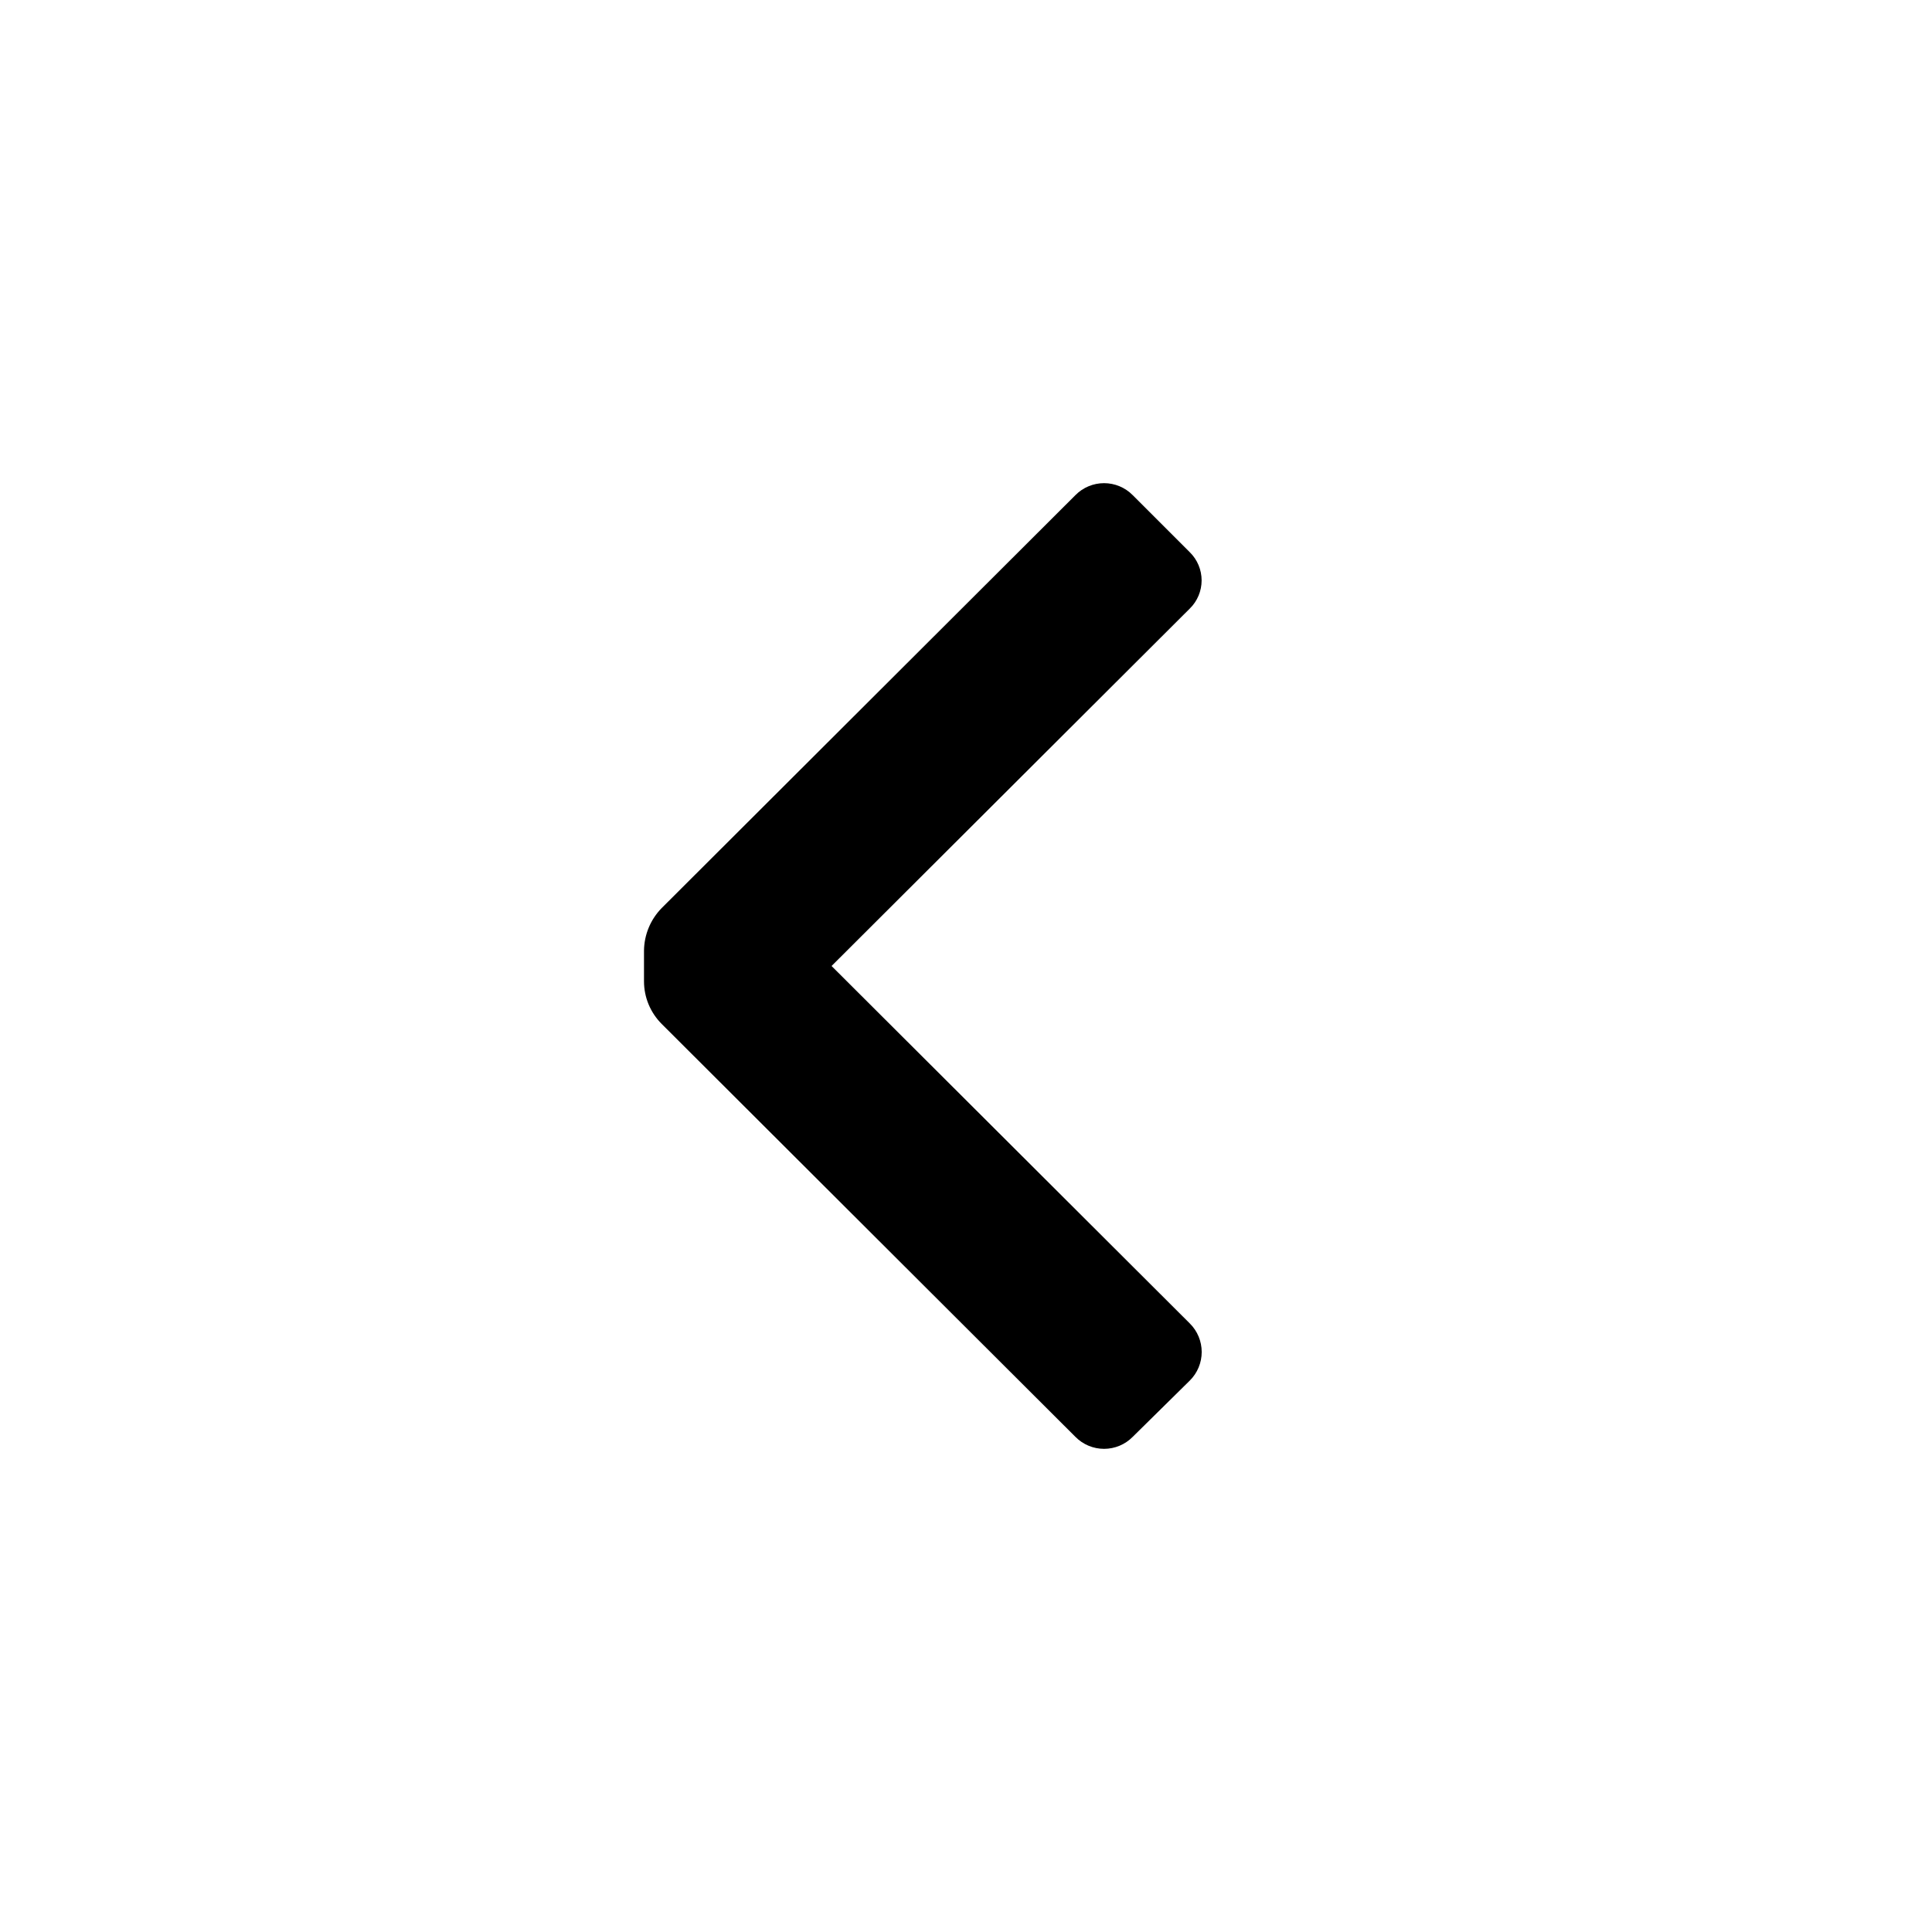
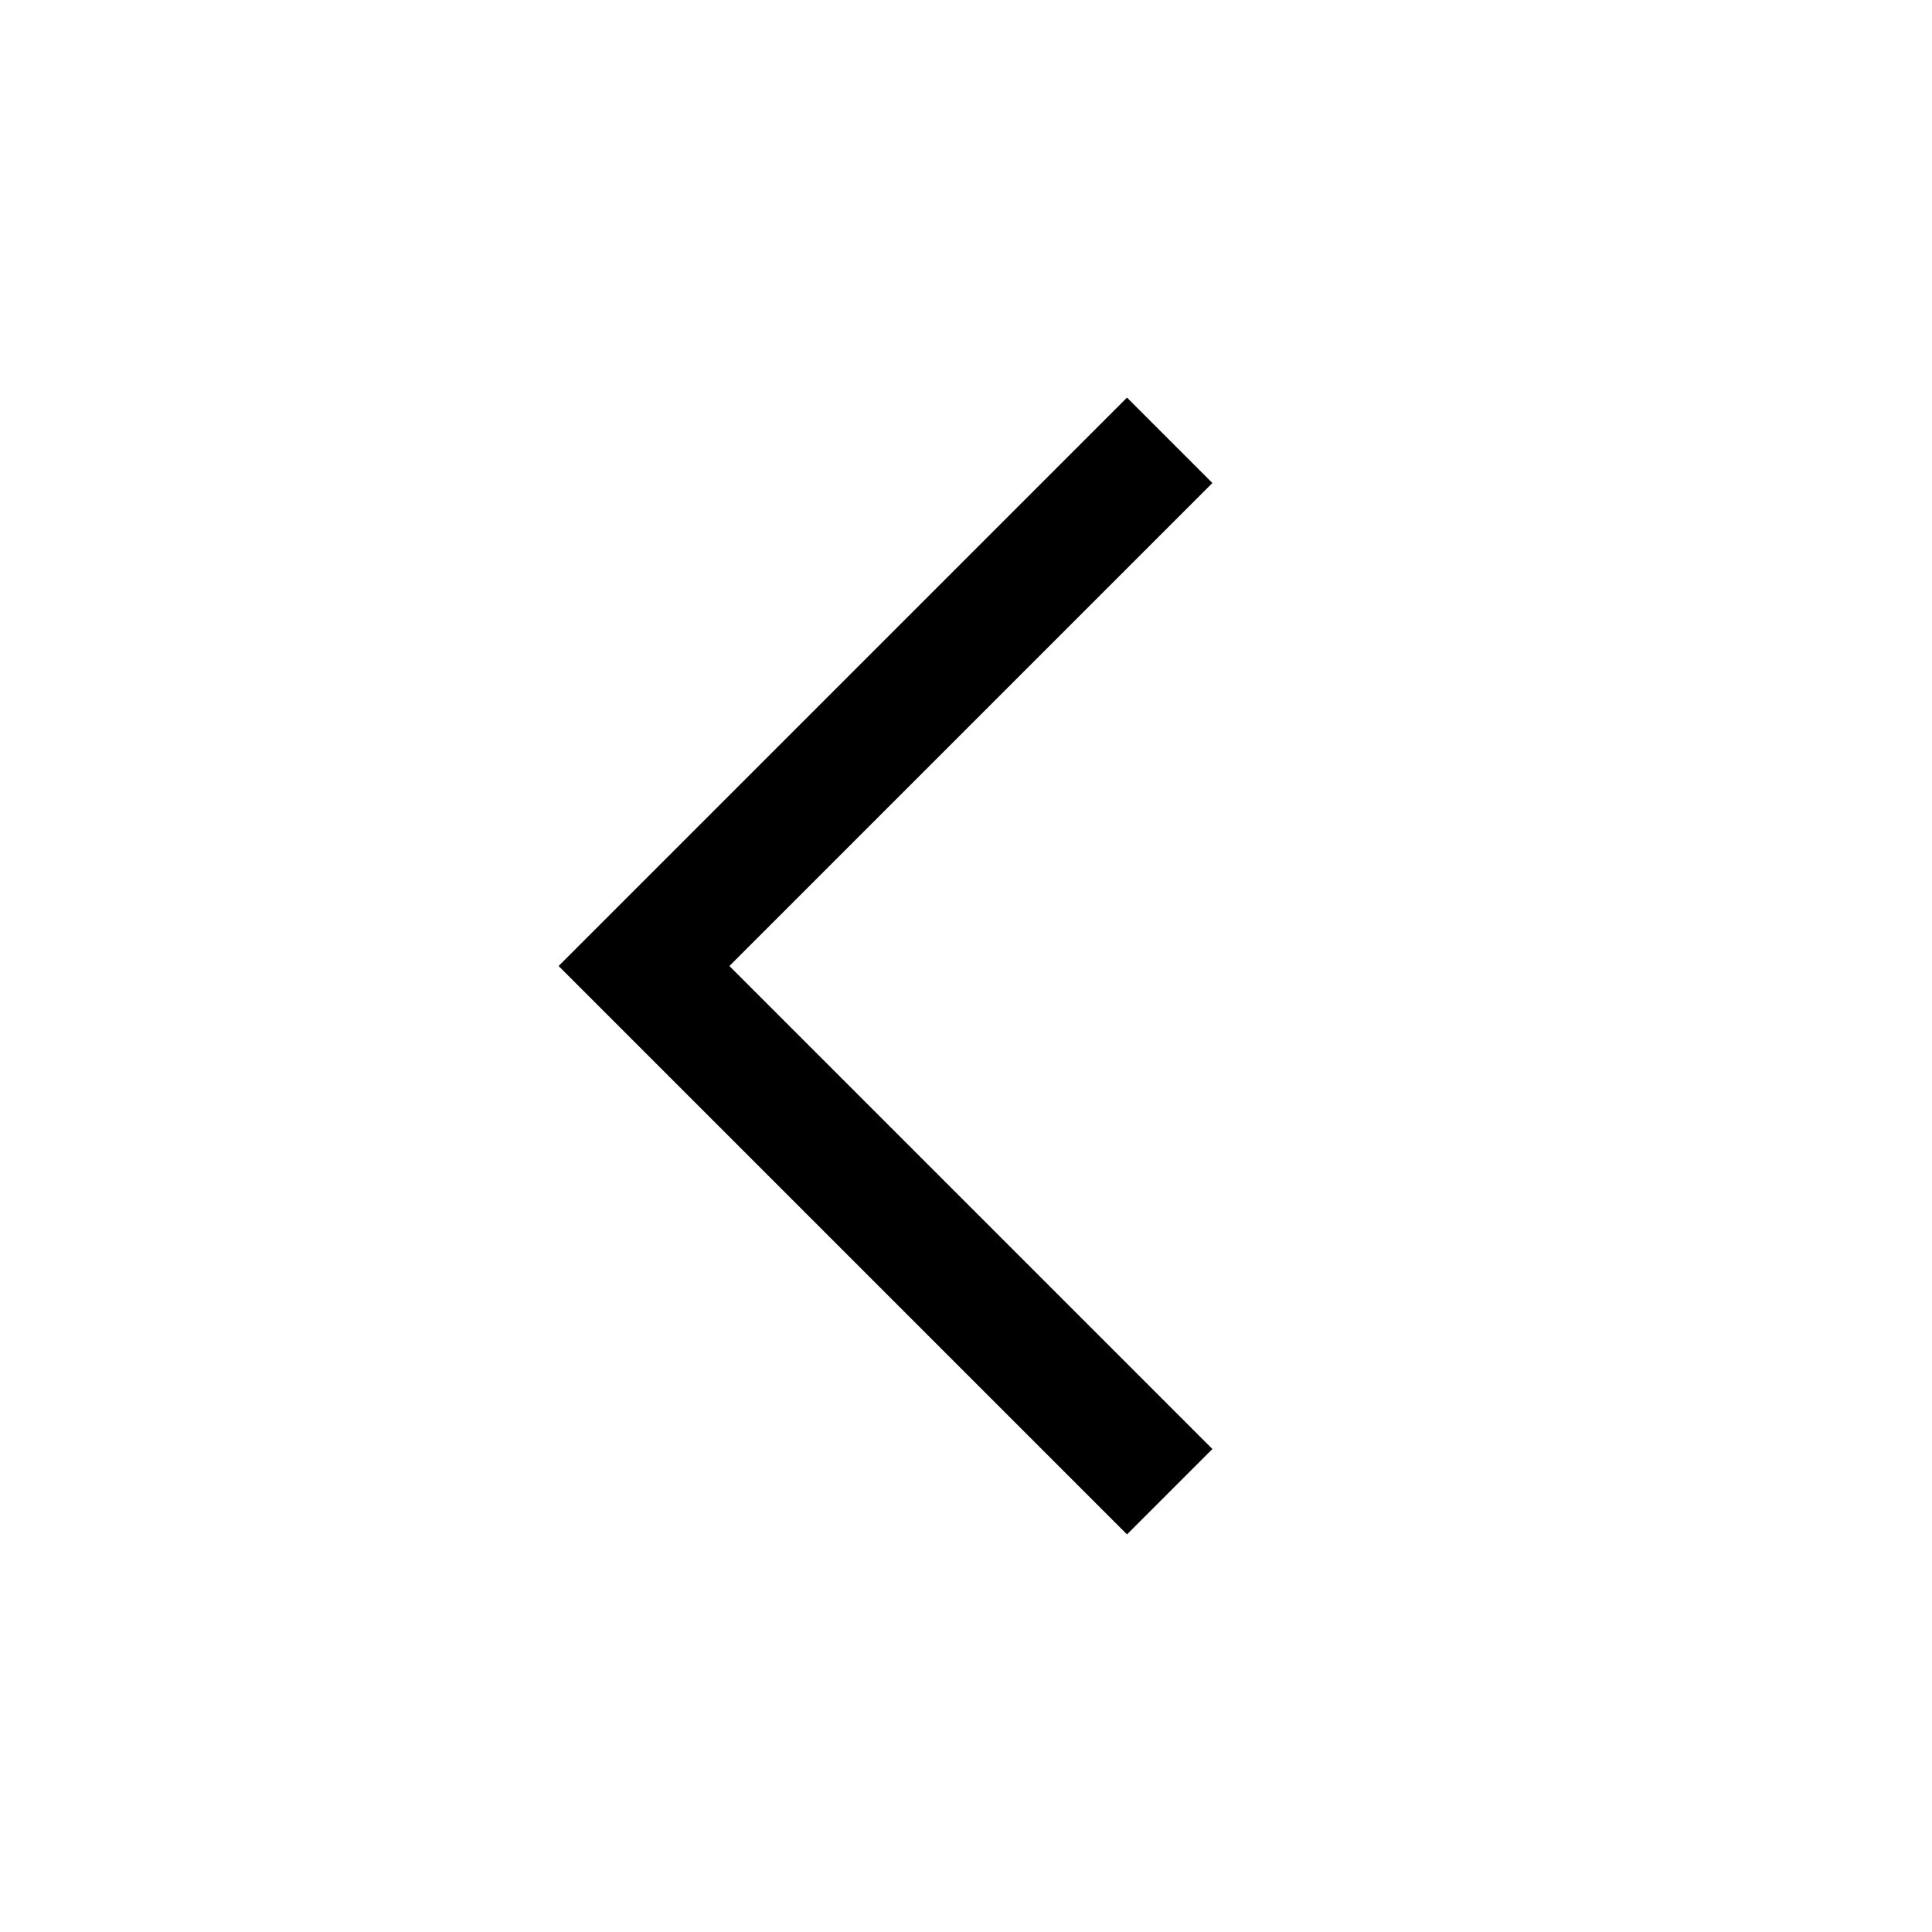
- <svg xmlns="http://www.w3.org/2000/svg" viewBox="0 0 24 24" fill="none">
-   <path d="M8.22 12.72C8.079 12.579 8 12.389 8 12.19V11.81C8.002 11.611 8.081 11.422 8.22 11.28L13.36 6.15C13.454 6.055 13.582 6.002 13.715 6.002C13.848 6.002 13.976 6.055 14.07 6.15L14.78 6.86C14.874 6.952 14.927 7.078 14.927 7.21C14.927 7.342 14.874 7.468 14.78 7.56L10.33 12L14.78 16.44C14.875 16.534 14.928 16.662 14.928 16.795C14.928 16.928 14.875 17.056 14.78 17.15L14.07 17.85C13.976 17.945 13.848 17.998 13.715 17.998C13.582 17.998 13.454 17.945 13.36 17.85L8.22 12.72Z" fill="currentColor" />
+ <svg xmlns="http://www.w3.org/2000/svg" width="24px" height="24px" viewBox="0 0 24 24" role="img" aria-labelledby="chevronLeftIconTitle" stroke-width="1.5" stroke-linecap="square" stroke-linejoin="miter">
+   <polyline fill="none" stroke="currentColor" points="14 18 8 12 14 6 14 6" />
</svg>
